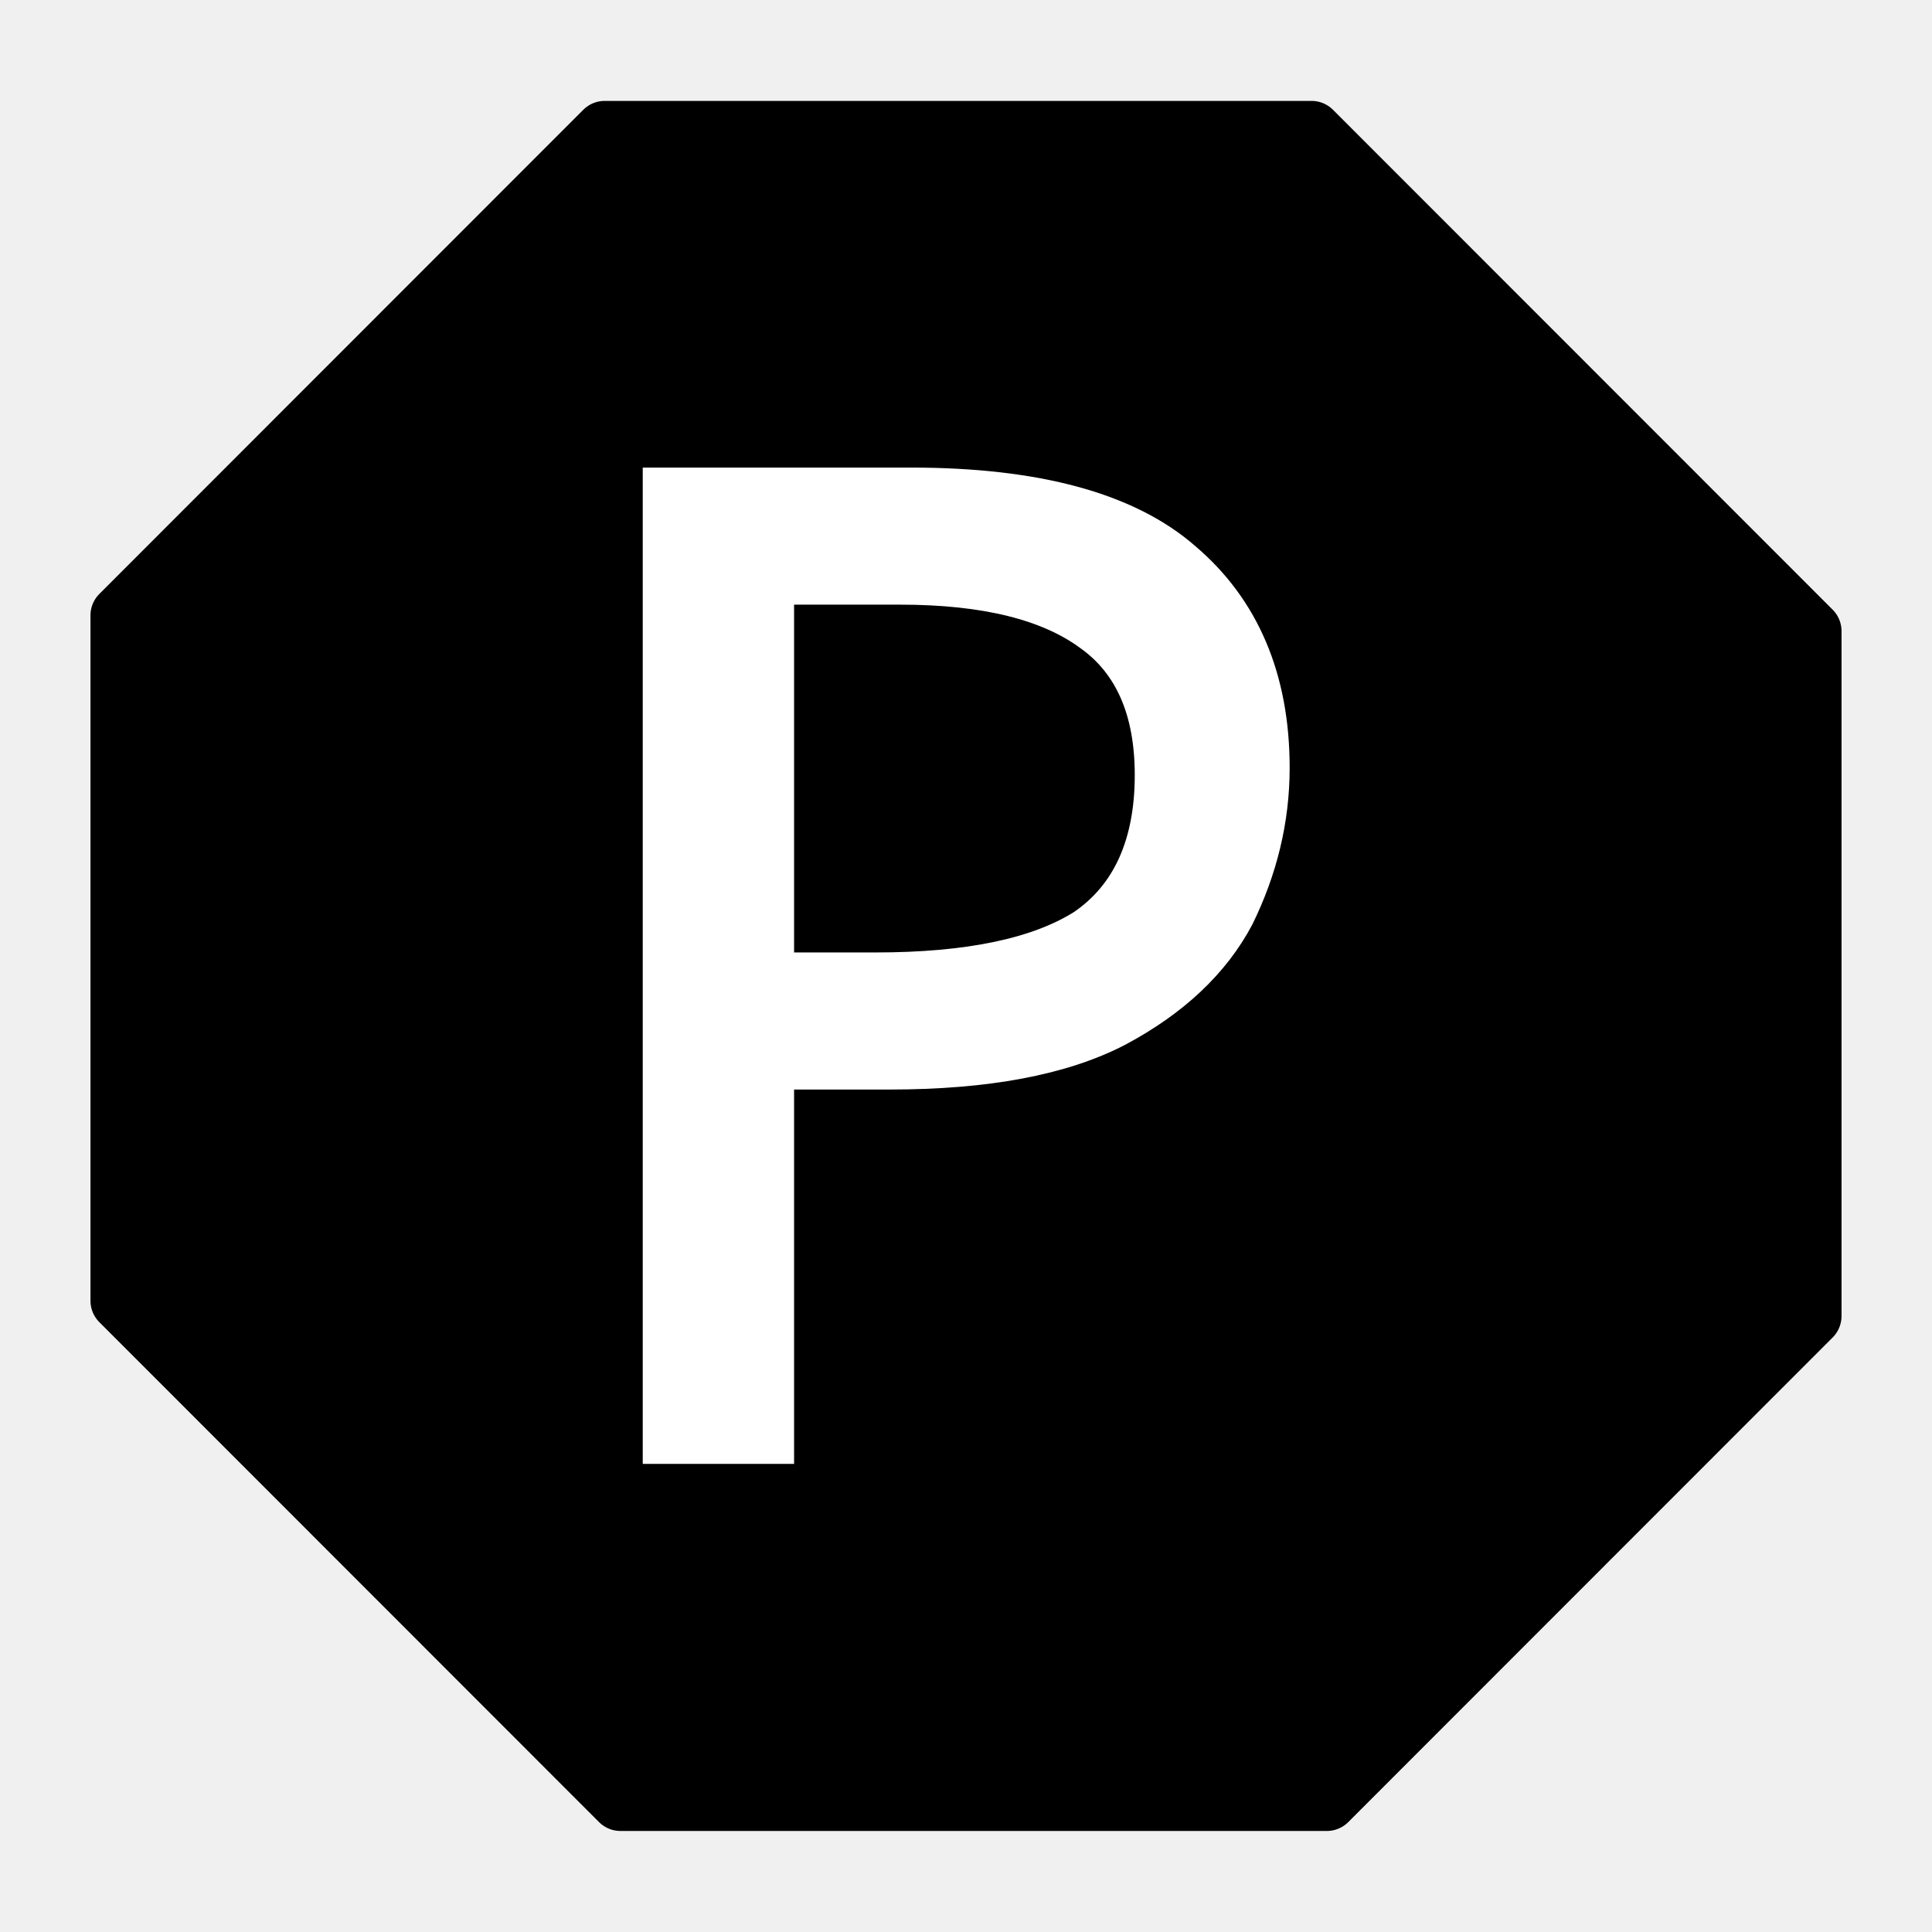
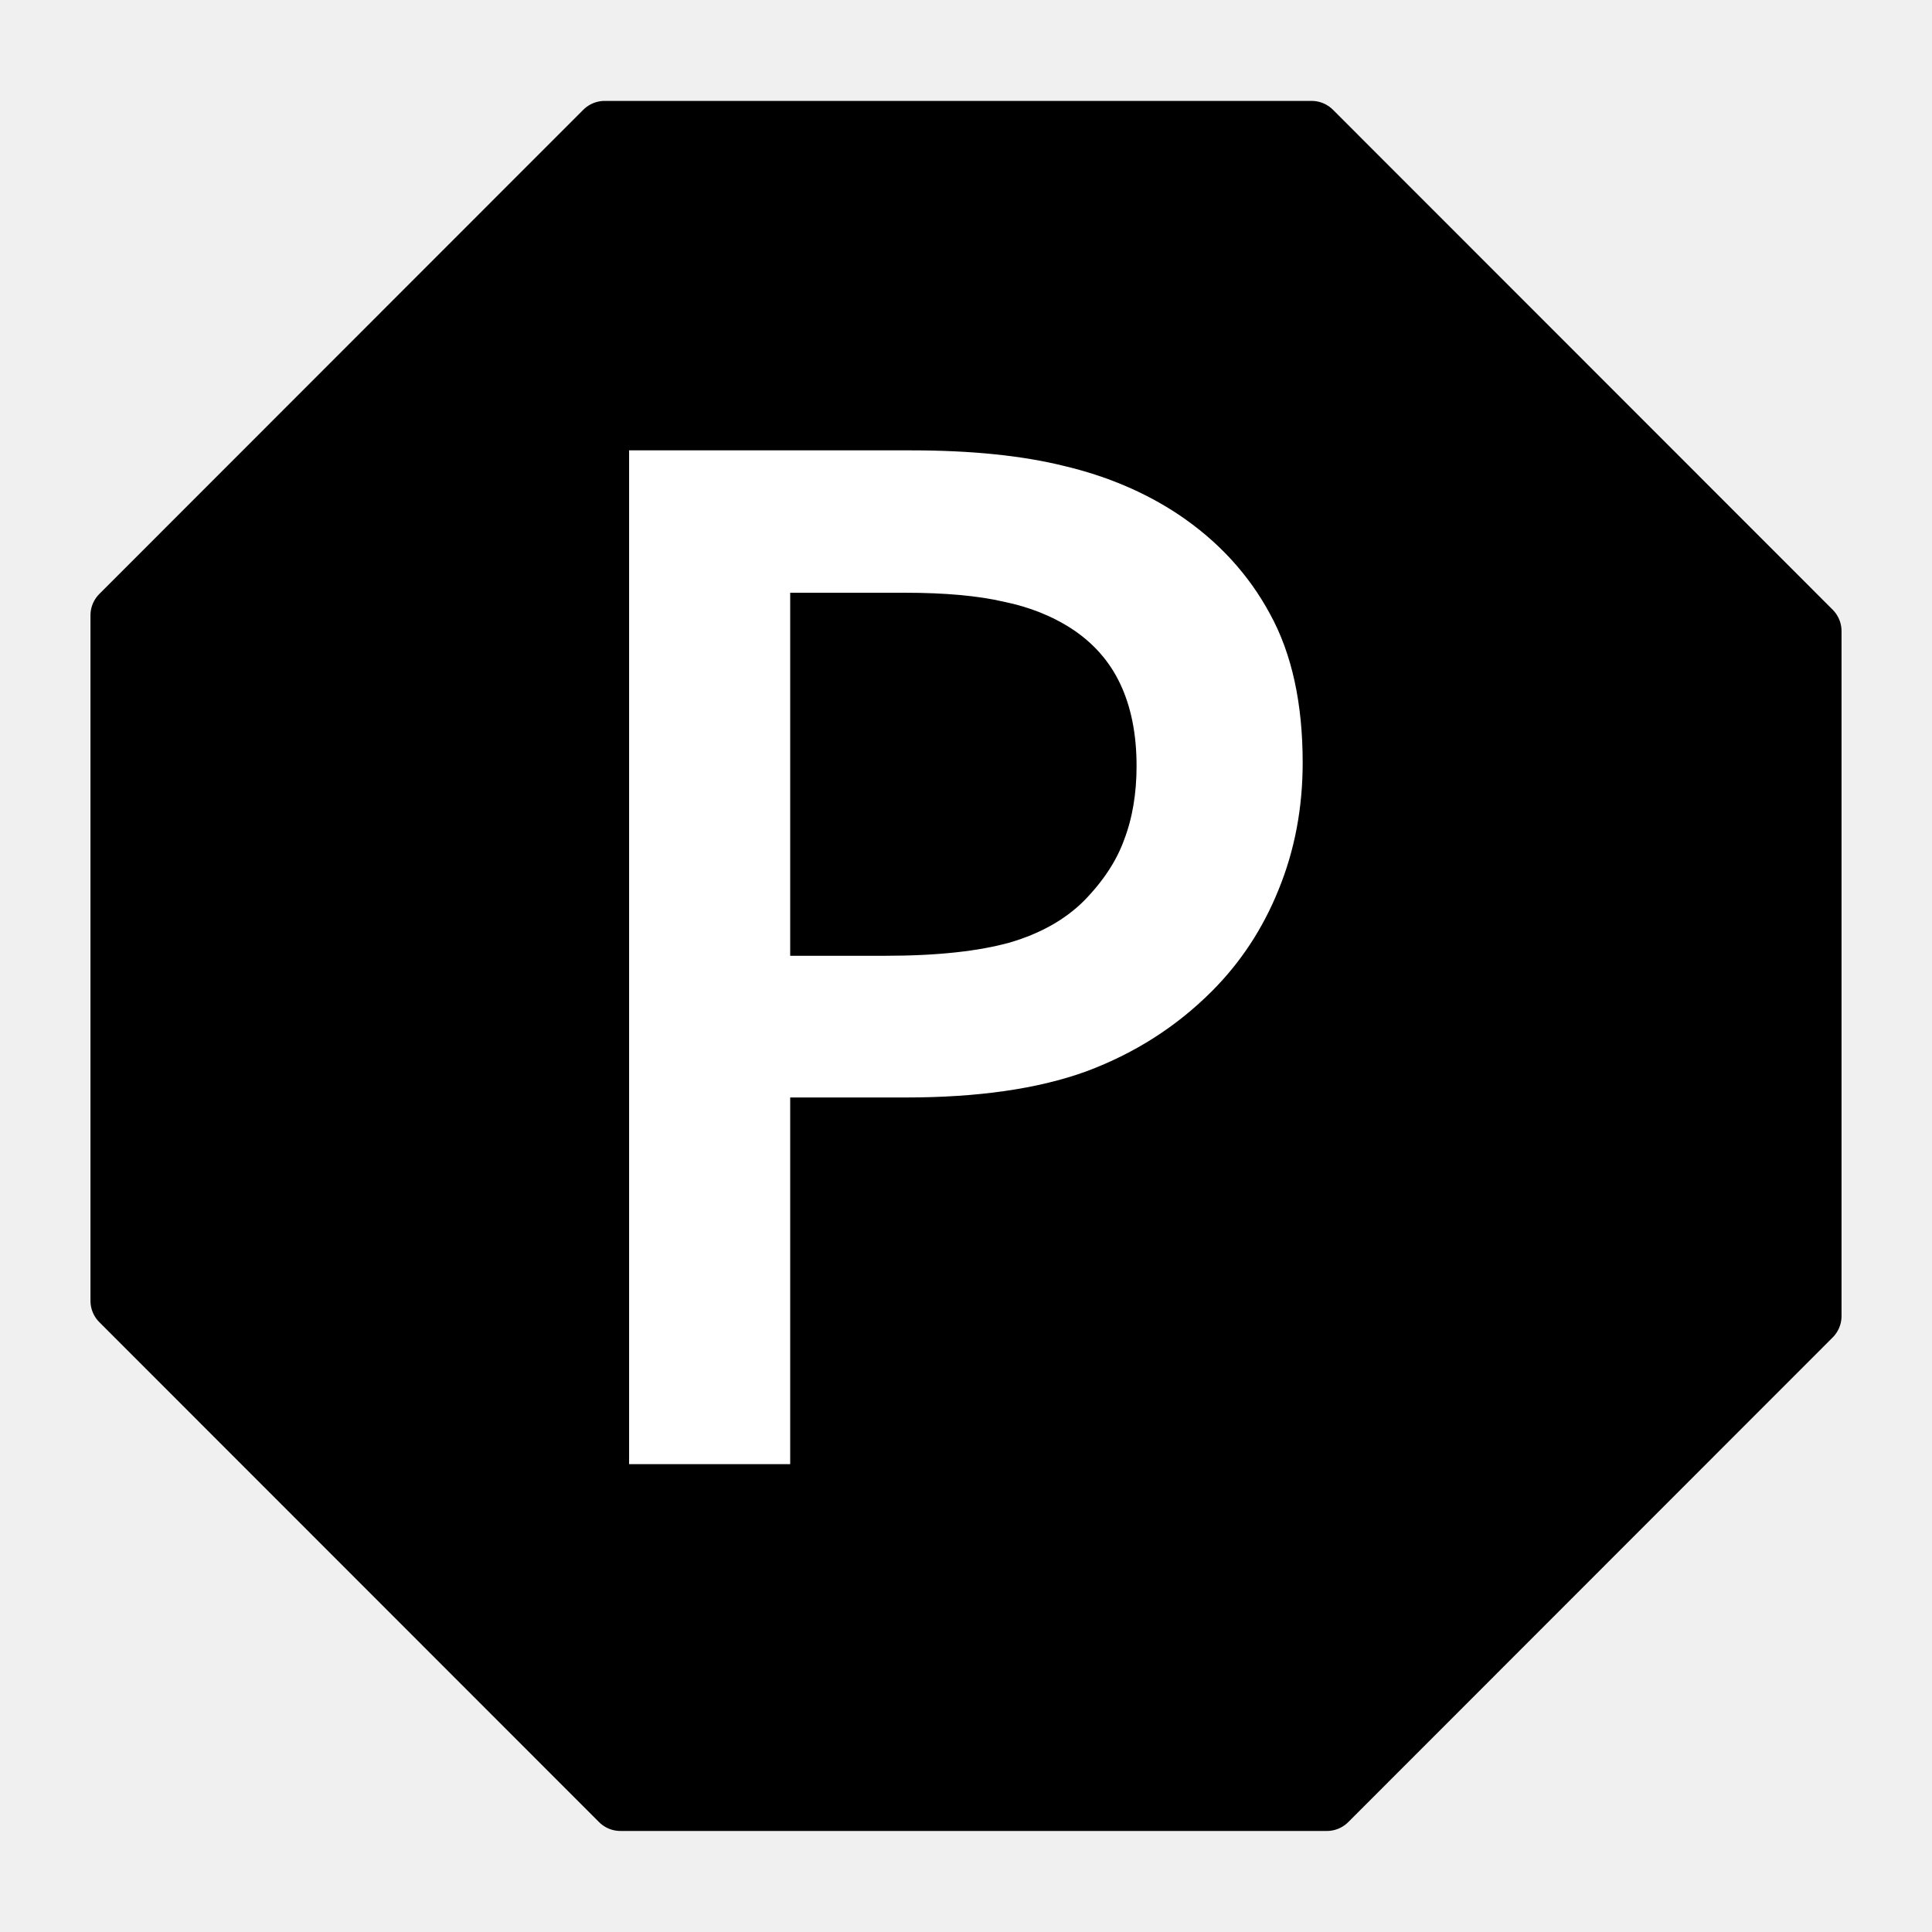
<svg xmlns="http://www.w3.org/2000/svg" width="32" height="32" viewBox="0 0 8.467 8.467" version="1.1" id="svg8" style="enable-background:new">
  <defs id="defs2">
    <marker orient="auto" refY="0.0" refX="0.0" id="marker1404" style="overflow:visible">
      <path id="path1402" d="M 0.0,0.0 L 5.0,-5.0 L -12.5,0.0 L 5.0,5.0 L 0.0,0.0 z " style="fill-rule:evenodd;stroke:#808080;stroke-width:1pt;stroke-opacity:1;fill:#808080;fill-opacity:1" transform="scale(0.2) translate(6,0)" />
    </marker>
    <marker orient="auto" refY="0.0" refX="0.0" id="Arrow1Mstart" style="overflow:visible">
      <path id="path894" d="M 0.0,0.0 L 5.0,-5.0 L -12.5,0.0 L 5.0,5.0 L 0.0,0.0 z " style="fill-rule:evenodd;stroke:#808080;stroke-width:1pt;stroke-opacity:1;fill:#808080;fill-opacity:1" transform="scale(0.4) translate(10,0)" />
    </marker>
    <marker orient="auto" refY="0.0" refX="0.0" id="Arrow1Sstart" style="overflow:visible">
      <path id="path900" d="M 0.0,0.0 L 5.0,-5.0 L -12.5,0.0 L 5.0,5.0 L 0.0,0.0 z " style="fill-rule:evenodd;stroke:#808080;stroke-width:1pt;stroke-opacity:1;fill:#808080;fill-opacity:1" transform="scale(0.2) translate(6,0)" />
    </marker>
    <marker orient="auto" refY="0.0" refX="0.0" id="Arrow1Send" style="overflow:visible;">
      <path id="path903" d="M 0.0,0.0 L 5.0,-5.0 L -12.5,0.0 L 5.0,5.0 L 0.0,0.0 z " style="fill-rule:evenodd;stroke:#808080;stroke-width:1pt;stroke-opacity:1;fill:#808080;fill-opacity:1" transform="scale(0.2) rotate(180) translate(6,0)" />
    </marker>
    <marker orient="auto" refY="0" refX="0" id="Arrow2Send" style="overflow:visible">
      <path id="path873" style="fill:#808080;fill-opacity:1;fill-rule:evenodd;stroke:#808080;stroke-width:0.625;stroke-linejoin:round;stroke-opacity:1" d="M 8.719,4.034 -2.207,0.016 8.719,-4.002 c -1.745,2.372 -1.735,5.617 -6e-7,8.035 z" transform="matrix(-0.3,0,0,-0.3,0.69,0)" />
    </marker>
    <marker orient="auto" refY="0" refX="0" id="Arrow1Lend" style="overflow:visible">
      <path id="path843" d="M 0,0 5,-5 -12.5,0 5,5 Z" style="fill:#000000;fill-opacity:1;fill-rule:evenodd;stroke:#000000;stroke-width:1pt;stroke-opacity:1" transform="matrix(-0.8,0,0,-0.8,-10,0)" />
    </marker>
    <marker orient="auto" refY="0" refX="0" id="Arrow2Send-8" style="overflow:visible">
      <path id="path873-7" style="fill:#808080;fill-opacity:1;fill-rule:evenodd;stroke:#808080;stroke-width:0.625;stroke-linejoin:round;stroke-opacity:1" d="M 8.719,4.034 -2.207,0.016 8.719,-4.002 c -1.745,2.372 -1.735,5.617 -6e-7,8.035 z" transform="matrix(-0.3,0,0,-0.3,0.69,0)" />
    </marker>
    <marker orient="auto" refY="0" refX="0" id="Arrow2Send-1" style="overflow:visible">
      <path id="path873-4" style="fill:#808080;fill-opacity:1;fill-rule:evenodd;stroke:#808080;stroke-width:0.625;stroke-linejoin:round;stroke-opacity:1" d="M 8.719,4.034 -2.207,0.016 8.719,-4.002 c -1.745,2.372 -1.735,5.617 -6e-7,8.035 z" transform="matrix(-0.3,0,0,-0.3,0.69,0)" />
    </marker>
  </defs>
  <g id="layer1" transform="translate(0,-288.5333)">
    <path id="rect8" style="enable-background:new;opacity:1;vector-effect:none;fill:#000000;fill-rule:evenodd;stroke:#000000;stroke-width:0.265;stroke-linejoin:round;stop-color:#000000;stop-opacity:1" d="m 2.65,289.108 -2.121,2.122 v 3.004 l 2.19,2.191 H 5.815 l 2.123,-2.124 v -3.002 l -2.19,-2.191 z" transform="translate(0)" />
-     <text xml:space="preserve" style="font-style:normal;font-variant:normal;font-weight:normal;font-stretch:normal;font-size:5.929px;line-height:1.25;font-family:Arial;-inkscape-font-specification:Arial;letter-spacing:0px;word-spacing:0px;fill:#ffffff;fill-opacity:1;stroke:#ffffff;stroke-width:0.132" x="2.303" y="294.883" id="text6">
-       <tspan id="tspan6" style="font-style:normal;font-variant:normal;font-weight:normal;font-stretch:normal;font-family:CityBlueprint;-inkscape-font-specification:CityBlueprint;fill:#ffffff;stroke:#ffffff;stroke-width:0.132" x="2.303" y="294.883">P</tspan>
-     </text>
+     <path style="font-size:5.929px;line-height:1.25;font-family:CityBlueprint;-inkscape-font-specification:CityBlueprint;letter-spacing:0px;word-spacing:0px;fill:#ffffff;stroke:#ffffff;stroke-width:0.132" d="m 5.702,291.875 q 0,0.287 -0.101,0.533 -0.098,0.243 -0.278,0.423 -0.223,0.223 -0.527,0.336 -0.304,0.11 -0.767,0.11 H 3.456 v 1.607 H 2.882 v -4.311 h 1.17 q 0.388,0 0.657,0.067 0.269,0.064 0.478,0.203 0.246,0.165 0.379,0.411 0.136,0.246 0.136,0.622 z m -0.596,0.015 q 0,-0.223 -0.078,-0.388 -0.078,-0.165 -0.237,-0.269 -0.139,-0.09 -0.318,-0.127 -0.177,-0.041 -0.449,-0.041 H 3.456 v 1.723 h 0.483 q 0.347,0 0.565,-0.061 0.217,-0.064 0.353,-0.2 0.136,-0.139 0.191,-0.292 0.058,-0.153 0.058,-0.345 z" id="text6" aria-label="P" transform="translate(-0.05898928)" />
  </g>
</svg>
